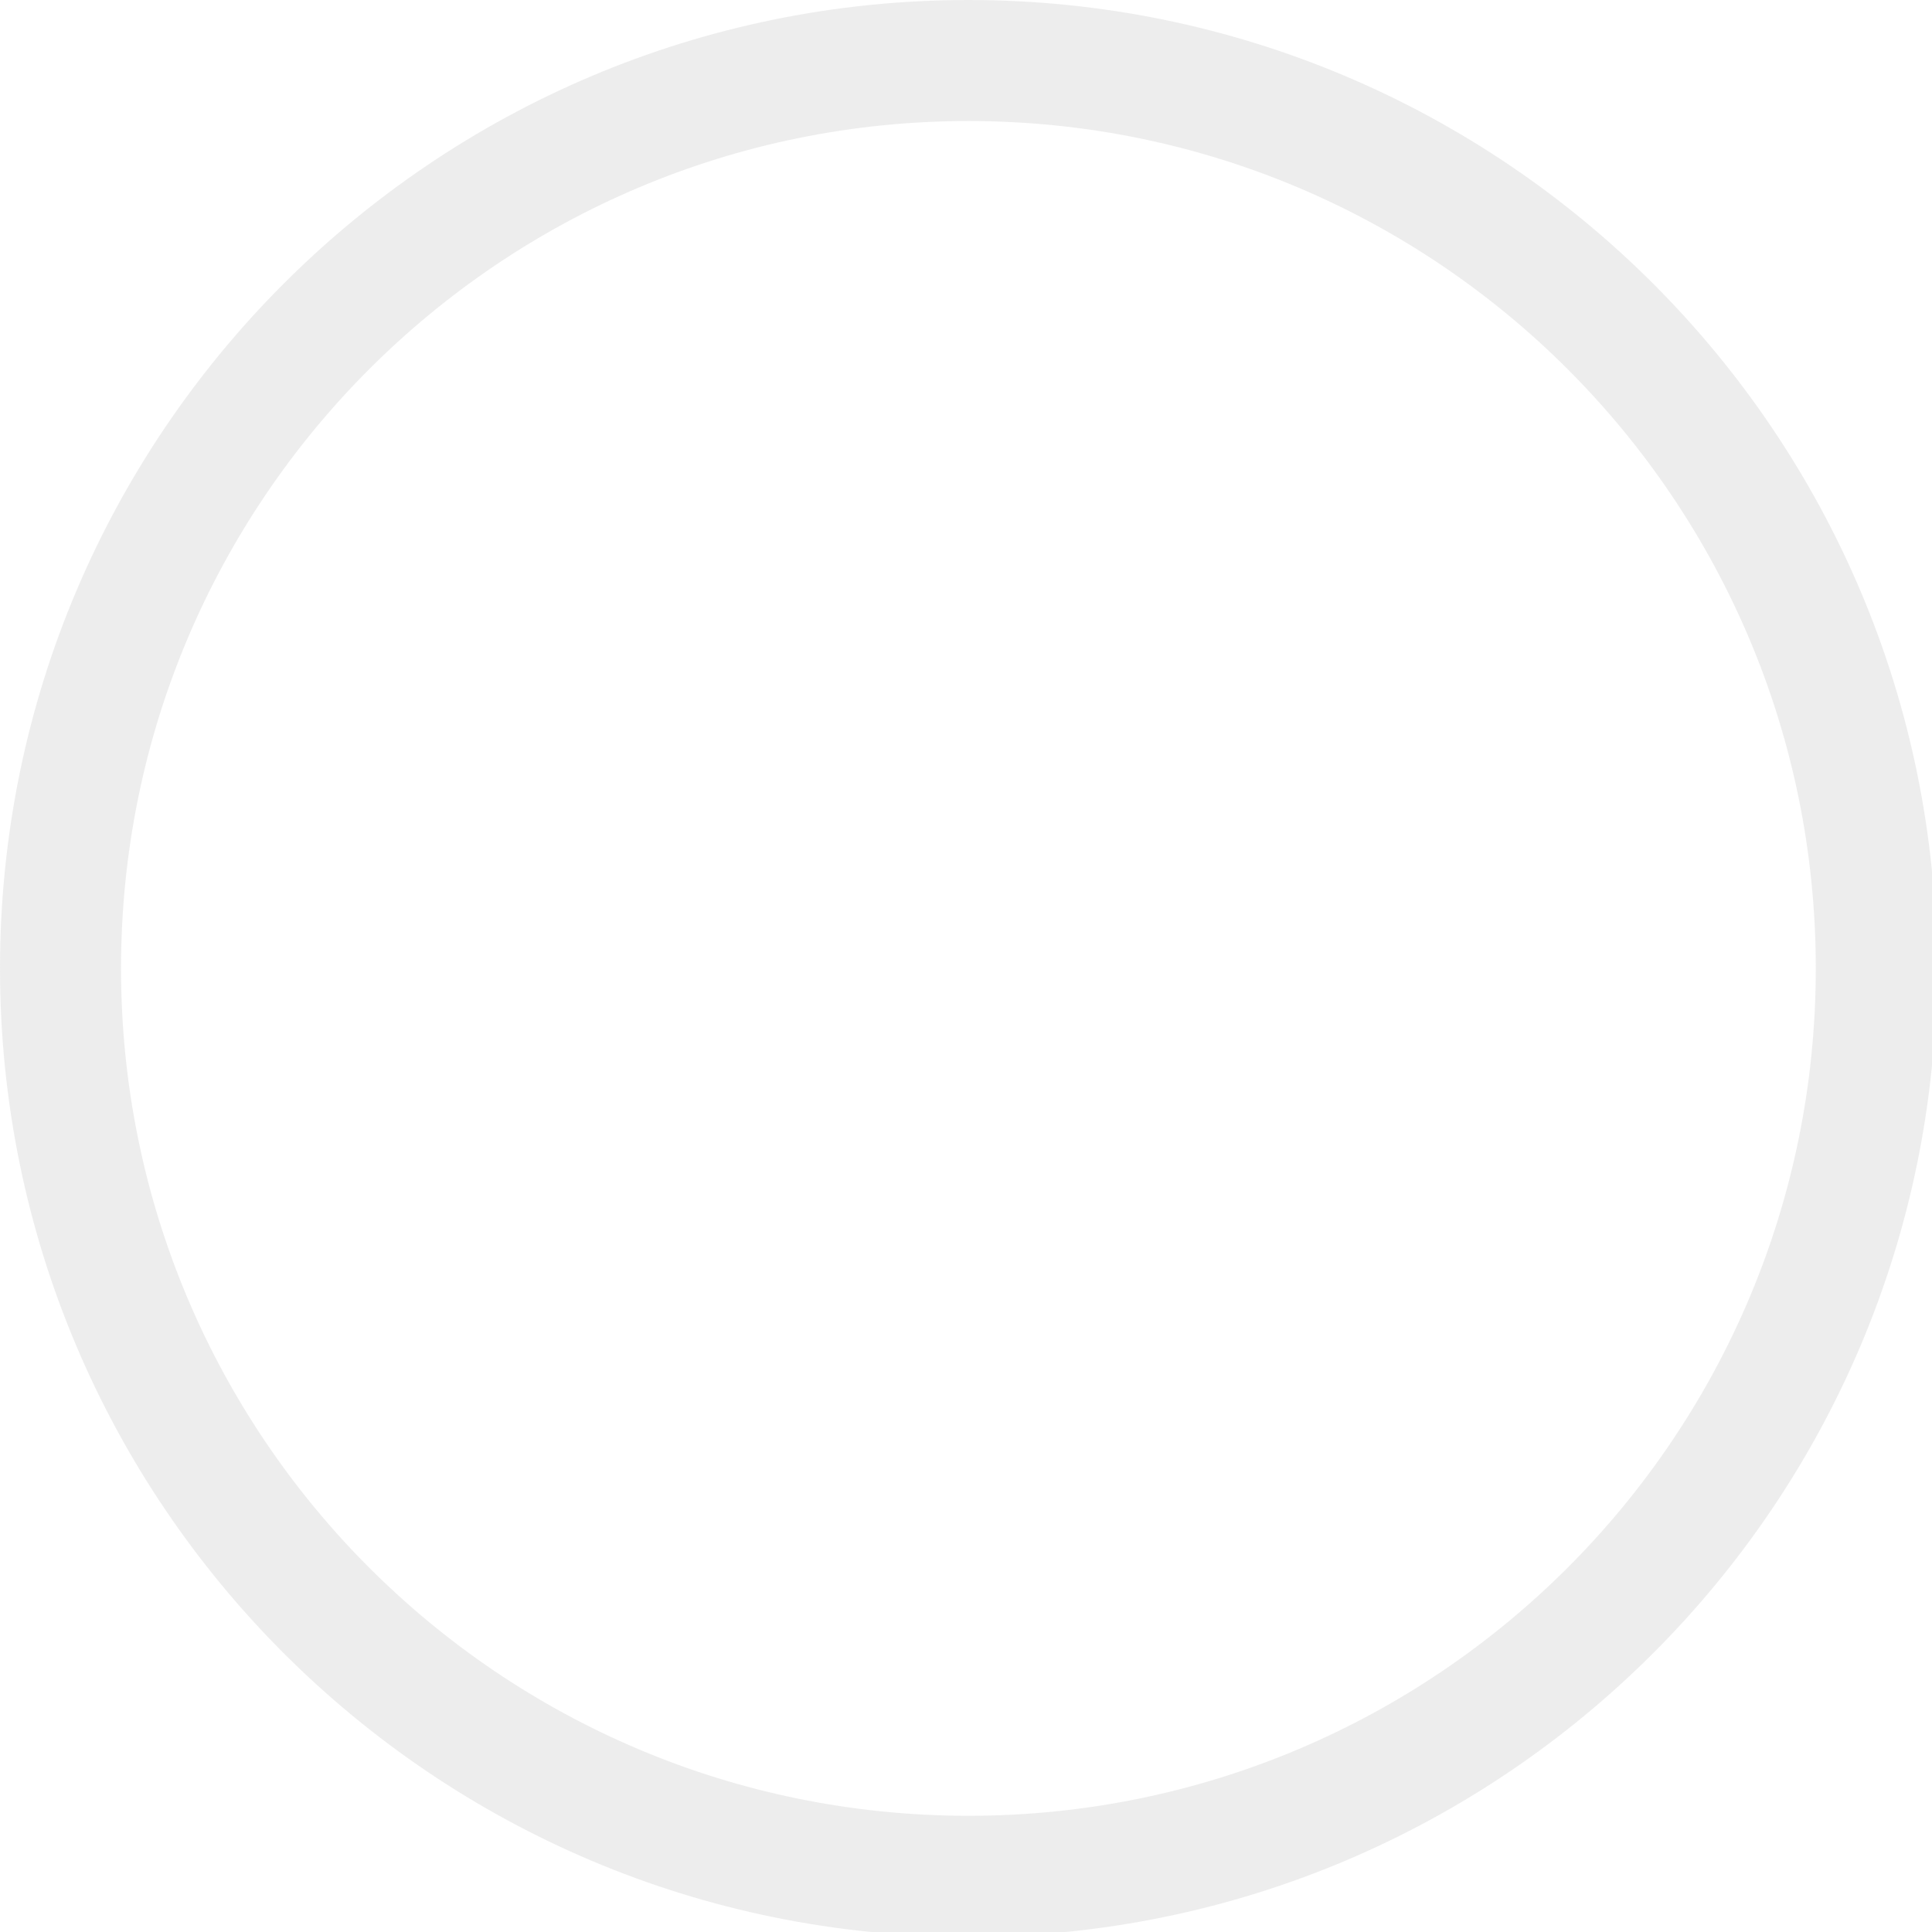
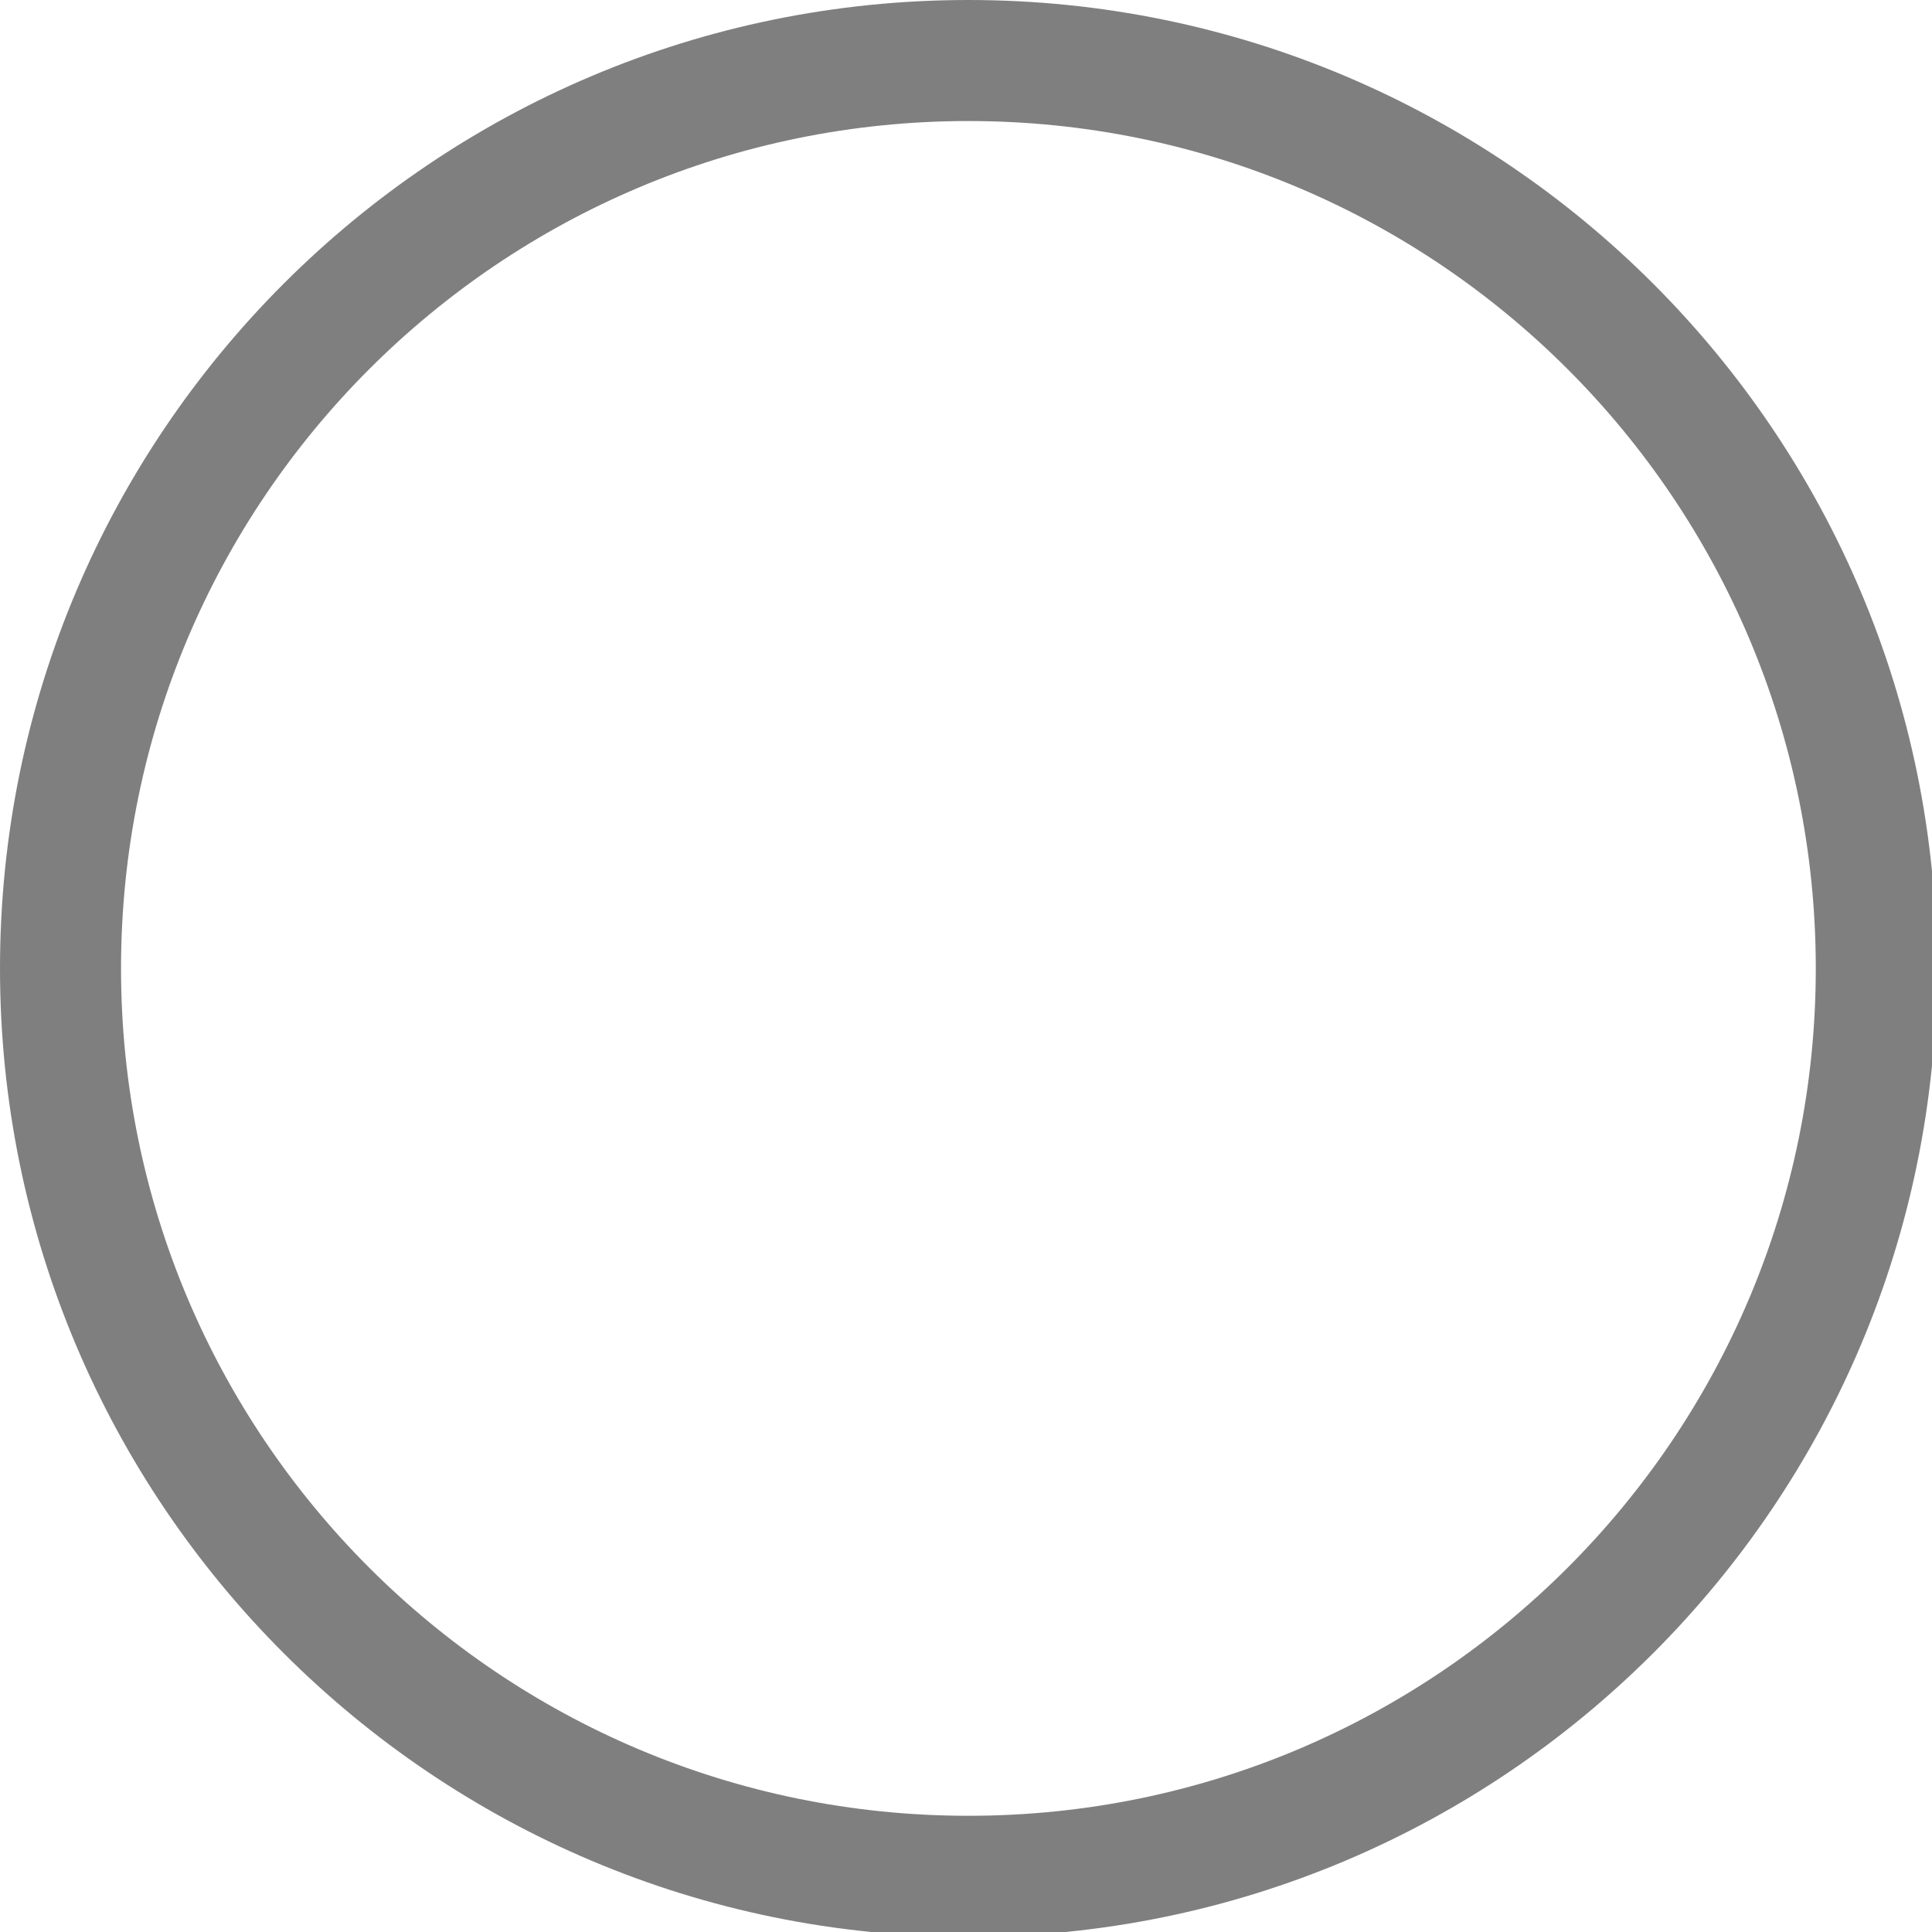
<svg xmlns="http://www.w3.org/2000/svg" width="133pt" height="133pt" viewBox="0 0 133 133" version="1.1">
  <g id="surface1">
-     <path style=" stroke:none;fill-rule:nonzero;fill:#dcdcdc;fill-opacity:0.5;" d="M 66.668 0 C 29.852 0 0 29.852 0 66.668 C 0 103.484 29.852 133.332 66.668 133.332 C 103.484 133.332 133.332 103.484 133.332 66.668 C 133.332 29.852 103.484 0 66.668 0 Z M 66.668 8.332 C 98.895 8.332 125 34.441 125 66.668 C 125 98.895 98.895 125 66.668 125 C 34.441 125 8.332 98.895 8.332 66.668 C 8.332 34.441 34.441 8.332 66.668 8.332 Z M 66.668 8.332 " />
+     <path style=" stroke:none;fill-rule:nonzero;fill:#000000;fill-opacity:0.5;" d="M 66.668 0 C 29.852 0 0 29.852 0 66.668 C 0 103.484 29.852 133.332 66.668 133.332 C 103.484 133.332 133.332 103.484 133.332 66.668 C 133.332 29.852 103.484 0 66.668 0 Z M 66.668 8.332 C 98.895 8.332 125 34.441 125 66.668 C 125 98.895 98.895 125 66.668 125 C 34.441 125 8.332 98.895 8.332 66.668 C 8.332 34.441 34.441 8.332 66.668 8.332 Z M 66.668 8.332 " />
  </g>
</svg>
